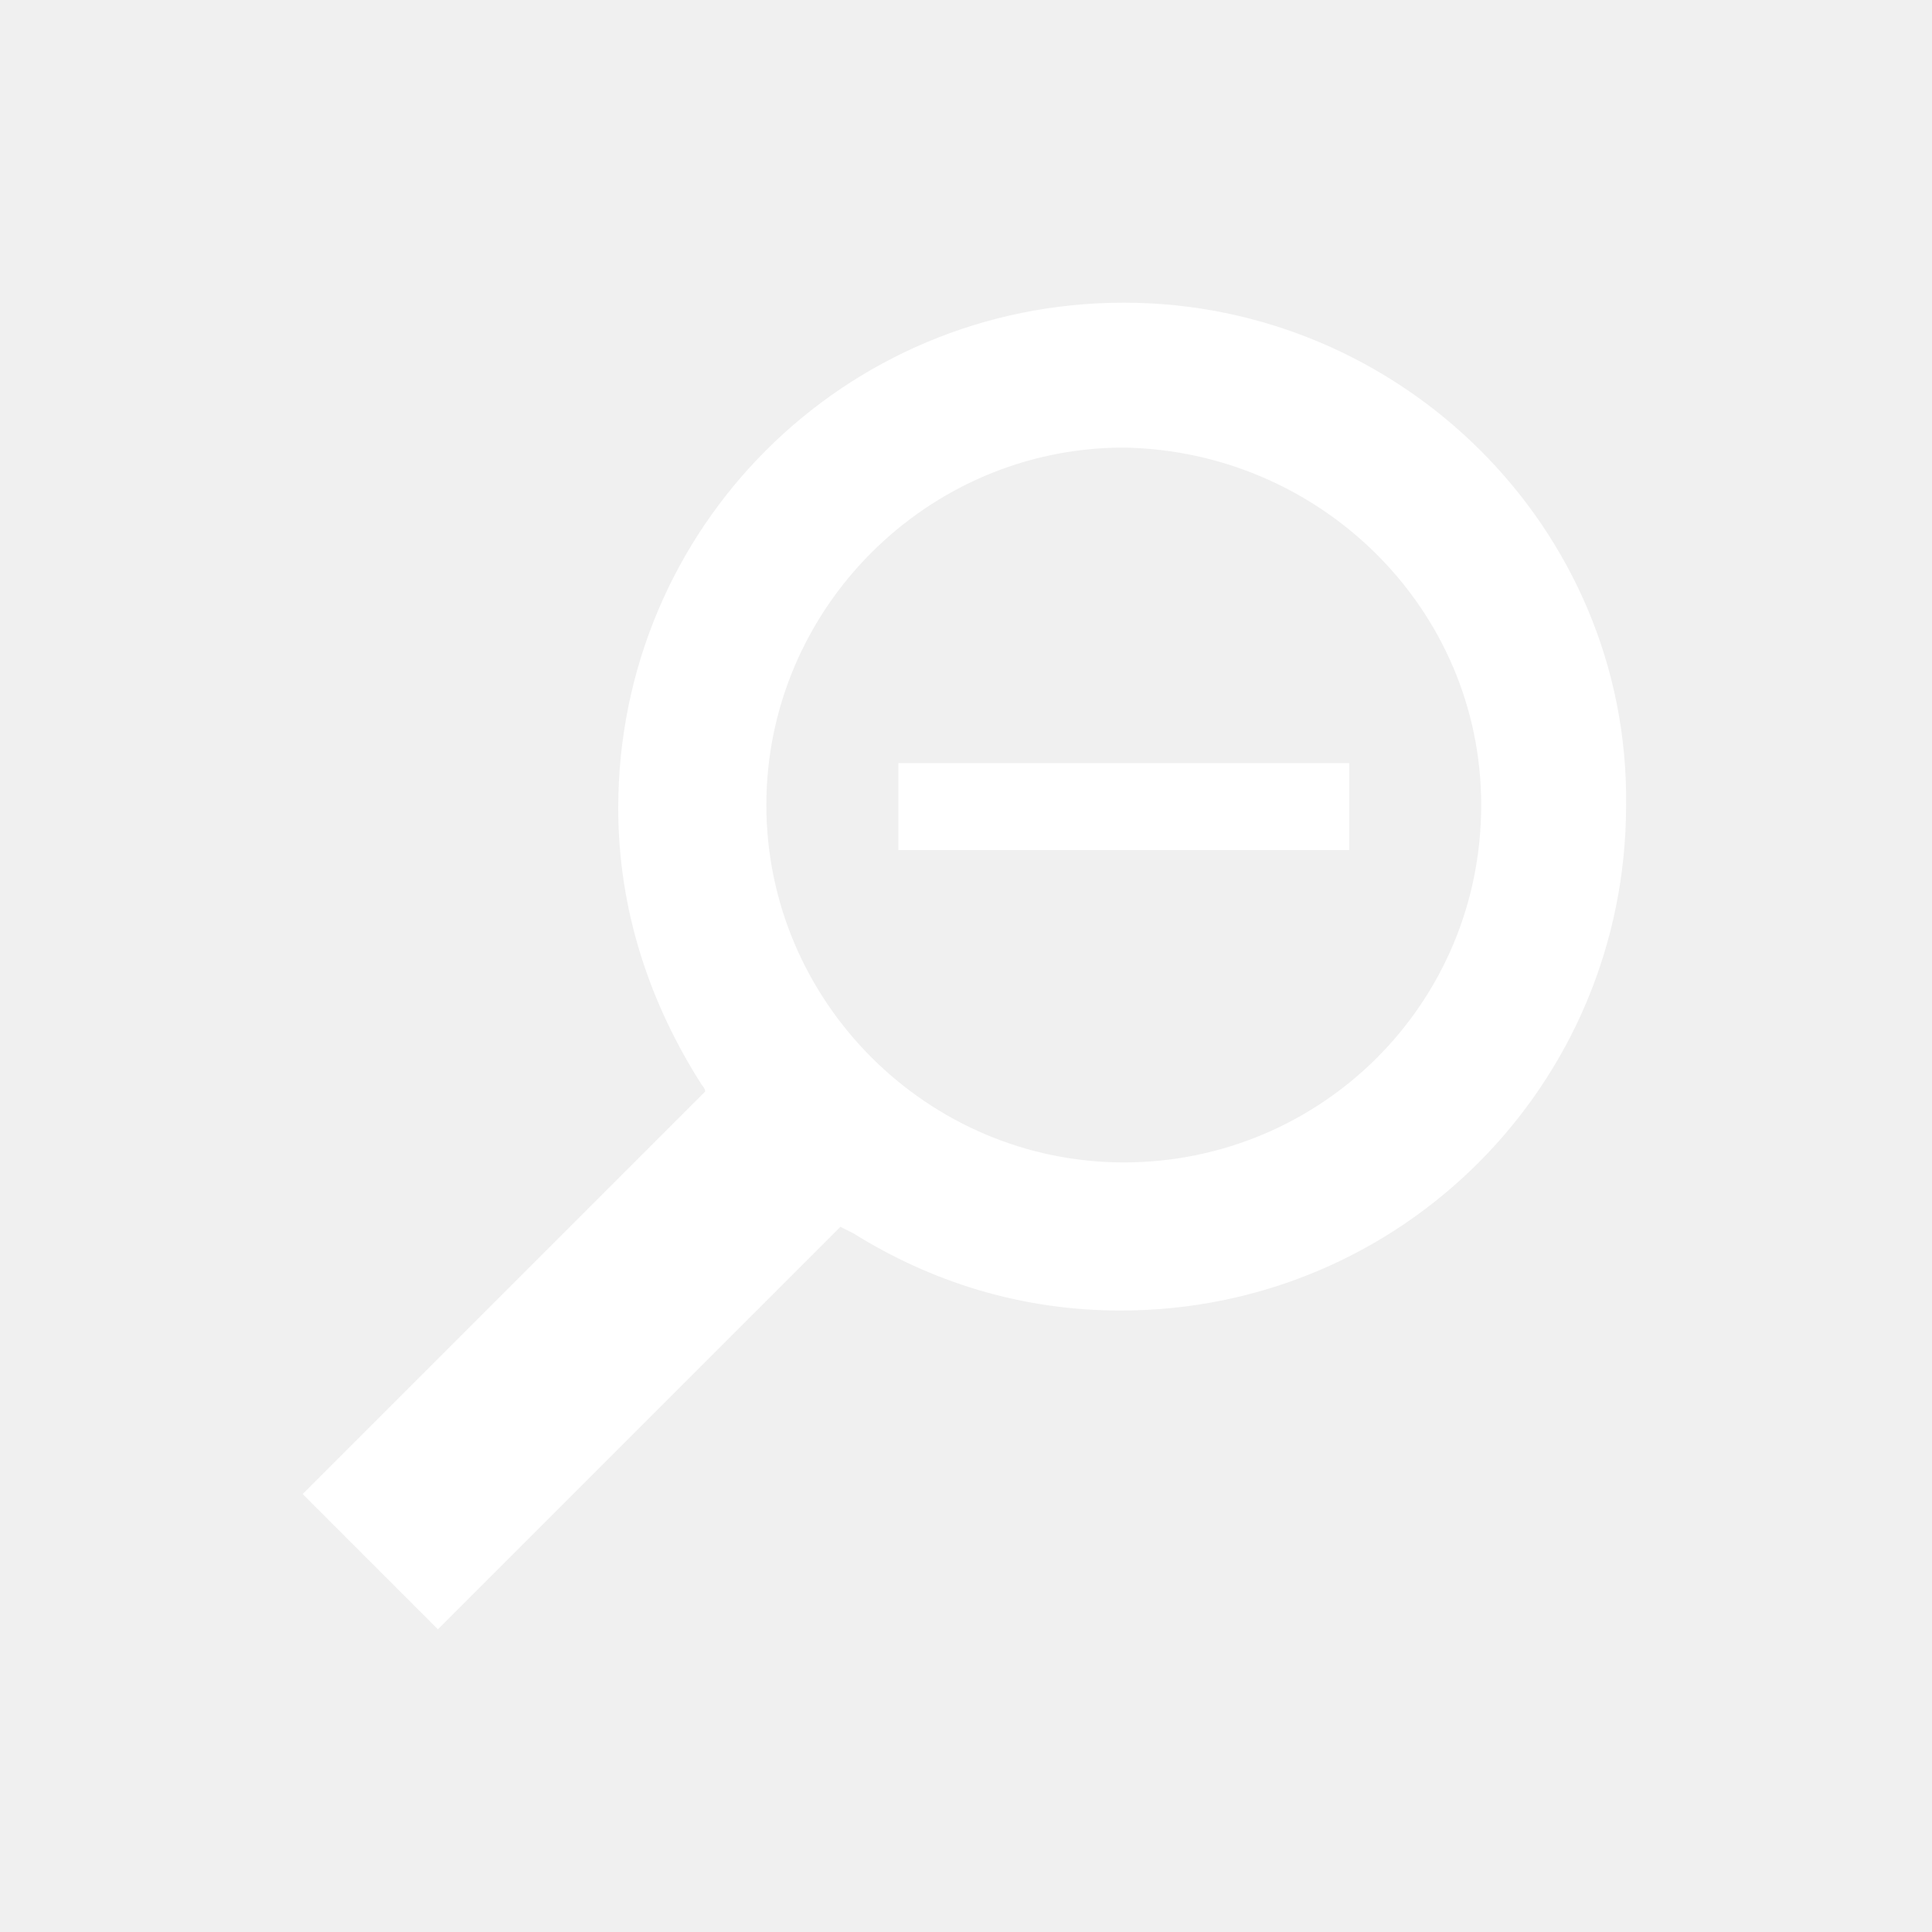
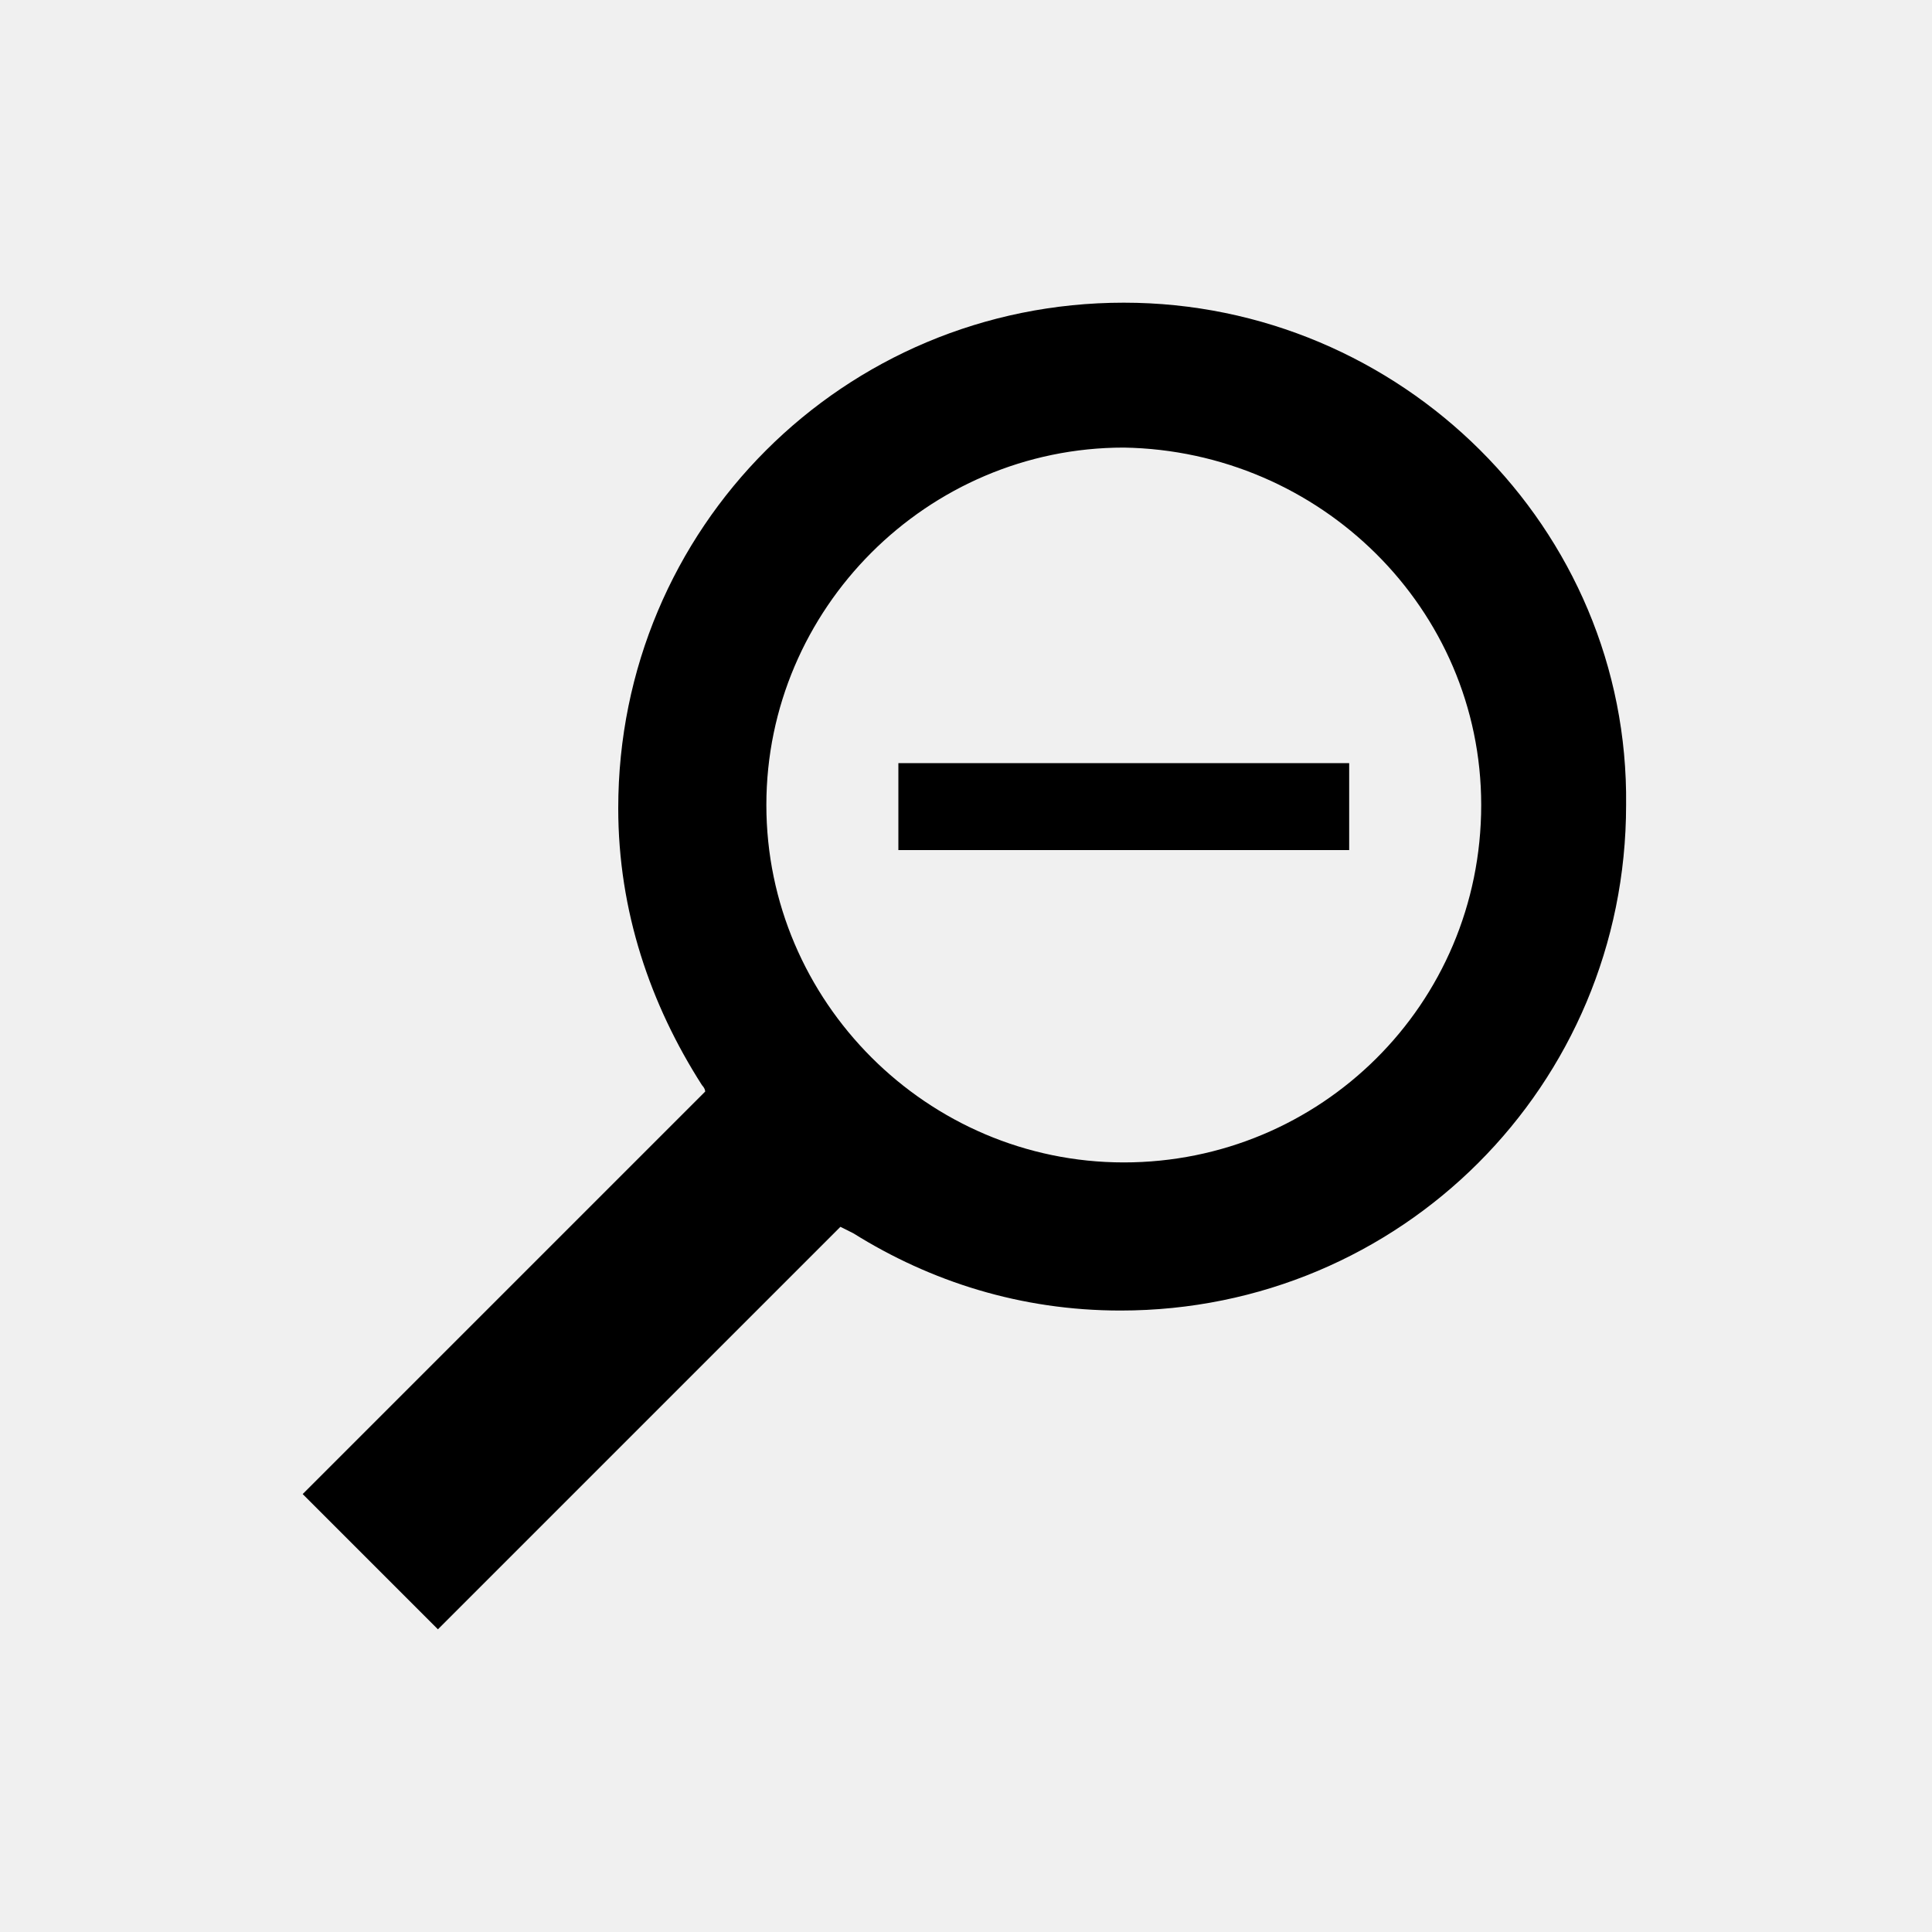
<svg xmlns="http://www.w3.org/2000/svg" version="1.1" id="Ebene_1" x="0px" y="0px" viewBox="0 0 60 60" style="enable-background:new 0 0 60 60;" xml:space="preserve">
-   <style type="text/css">
- 	.st0{fill:#FFFFFF;}
- </style>
  <g>
-     <path class="st0" d="M34.9,9.4c-8.7,0-15.7,7-15.7,15.7c0,3.2,1,6.1,2.6,8.6c0,0,0.1,0.1,0.1,0.2L9.4,46.4l4.2,4.2l12.5-12.5   c0.2,0.1,0.4,0.2,0.4,0.2c2.4,1.5,5.2,2.4,8.3,2.4c8.7,0,15.7-7,15.7-15.7C50.6,16.4,43.5,9.4,34.9,9.4z M34.9,36.1   c-6.1,0-11.1-5-11.1-11.1c0-6.1,5-11.1,11.1-11.1C41,14,46,18.9,46,25C46,31.2,41,36.1,34.9,36.1z" />
+     <path fill="currentcolor" d="M34.9,9.4c-8.7,0-15.7,7-15.7,15.7c0,3.2,1,6.1,2.6,8.6c0,0,0.1,0.1,0.1,0.2L9.4,46.4l4.2,4.2l12.5-12.5   c0.2,0.1,0.4,0.2,0.4,0.2c2.4,1.5,5.2,2.4,8.3,2.4c8.7,0,15.7-7,15.7-15.7C50.6,16.4,43.5,9.4,34.9,9.4z M34.9,36.1   c-6.1,0-11.1-5-11.1-11.1c0-6.1,5-11.1,11.1-11.1C41,14,46,18.9,46,25C46,31.2,41,36.1,34.9,36.1z" />
  </g>
-   <rect x="27.9" y="23.7" class="st0" width="14" height="2.7" />
+   <rect x="27.9" y="23.7" fill="currentcolor" width="14" height="2.7" />
</svg>
